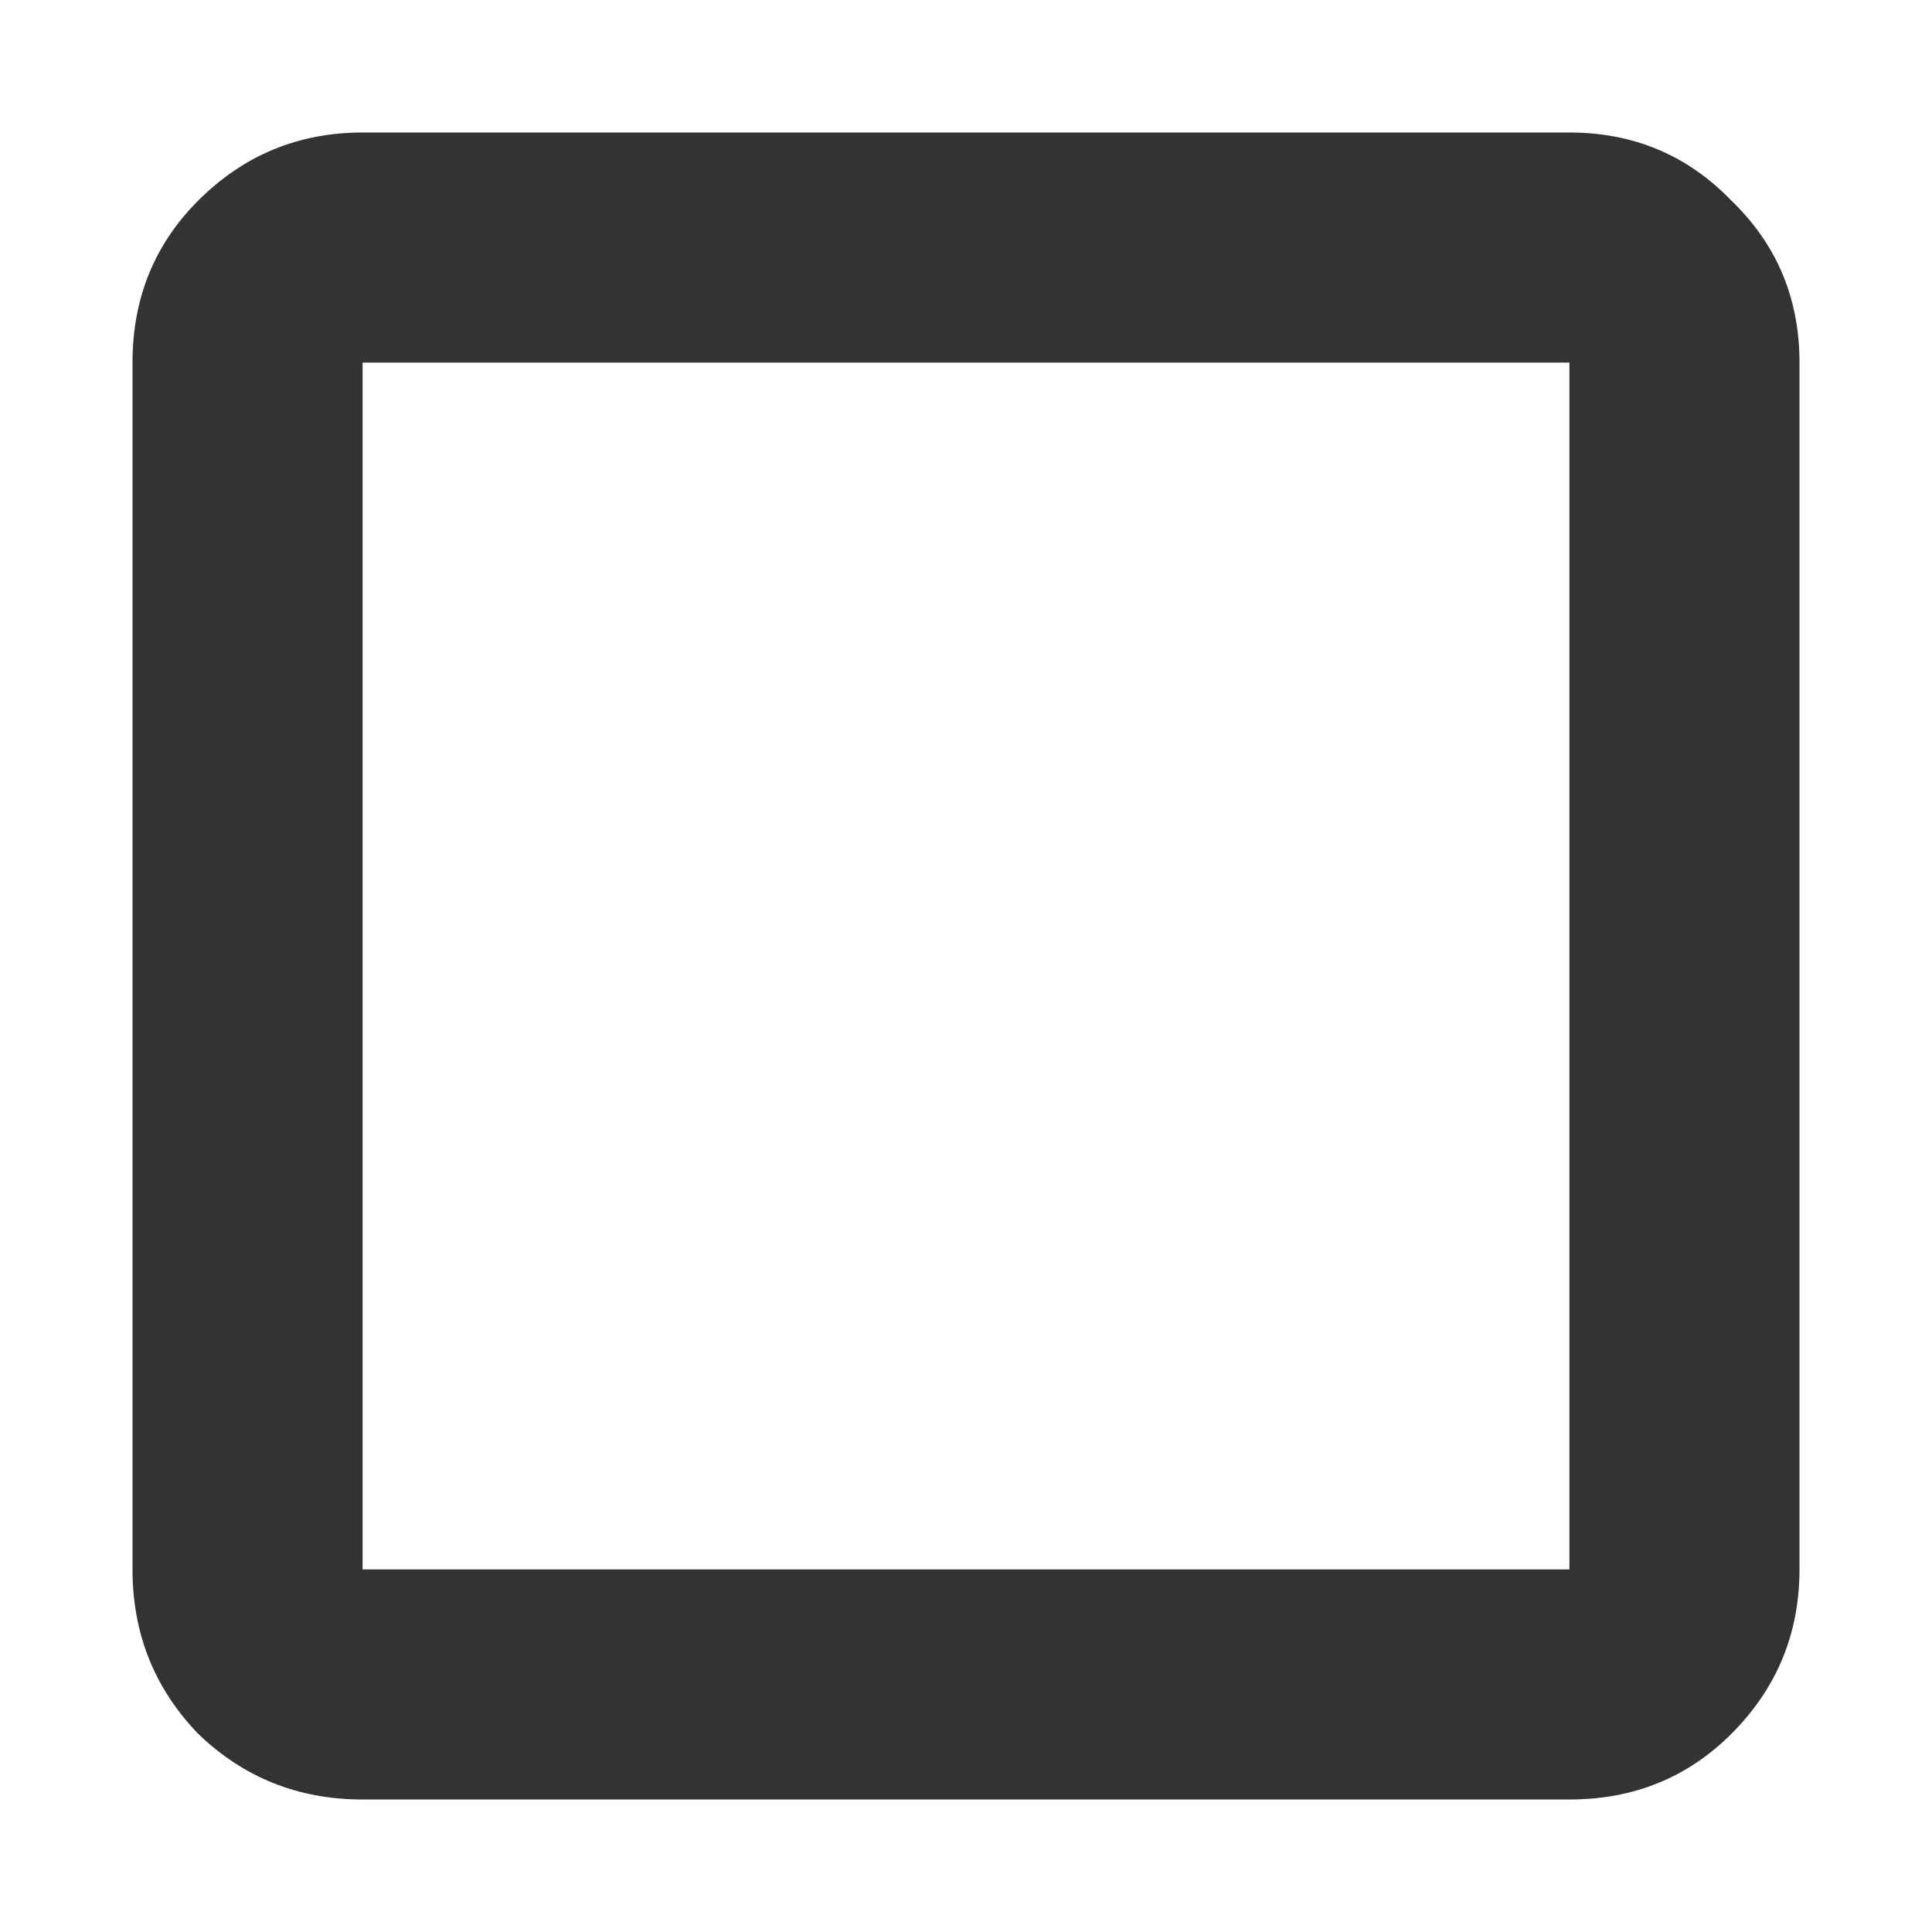
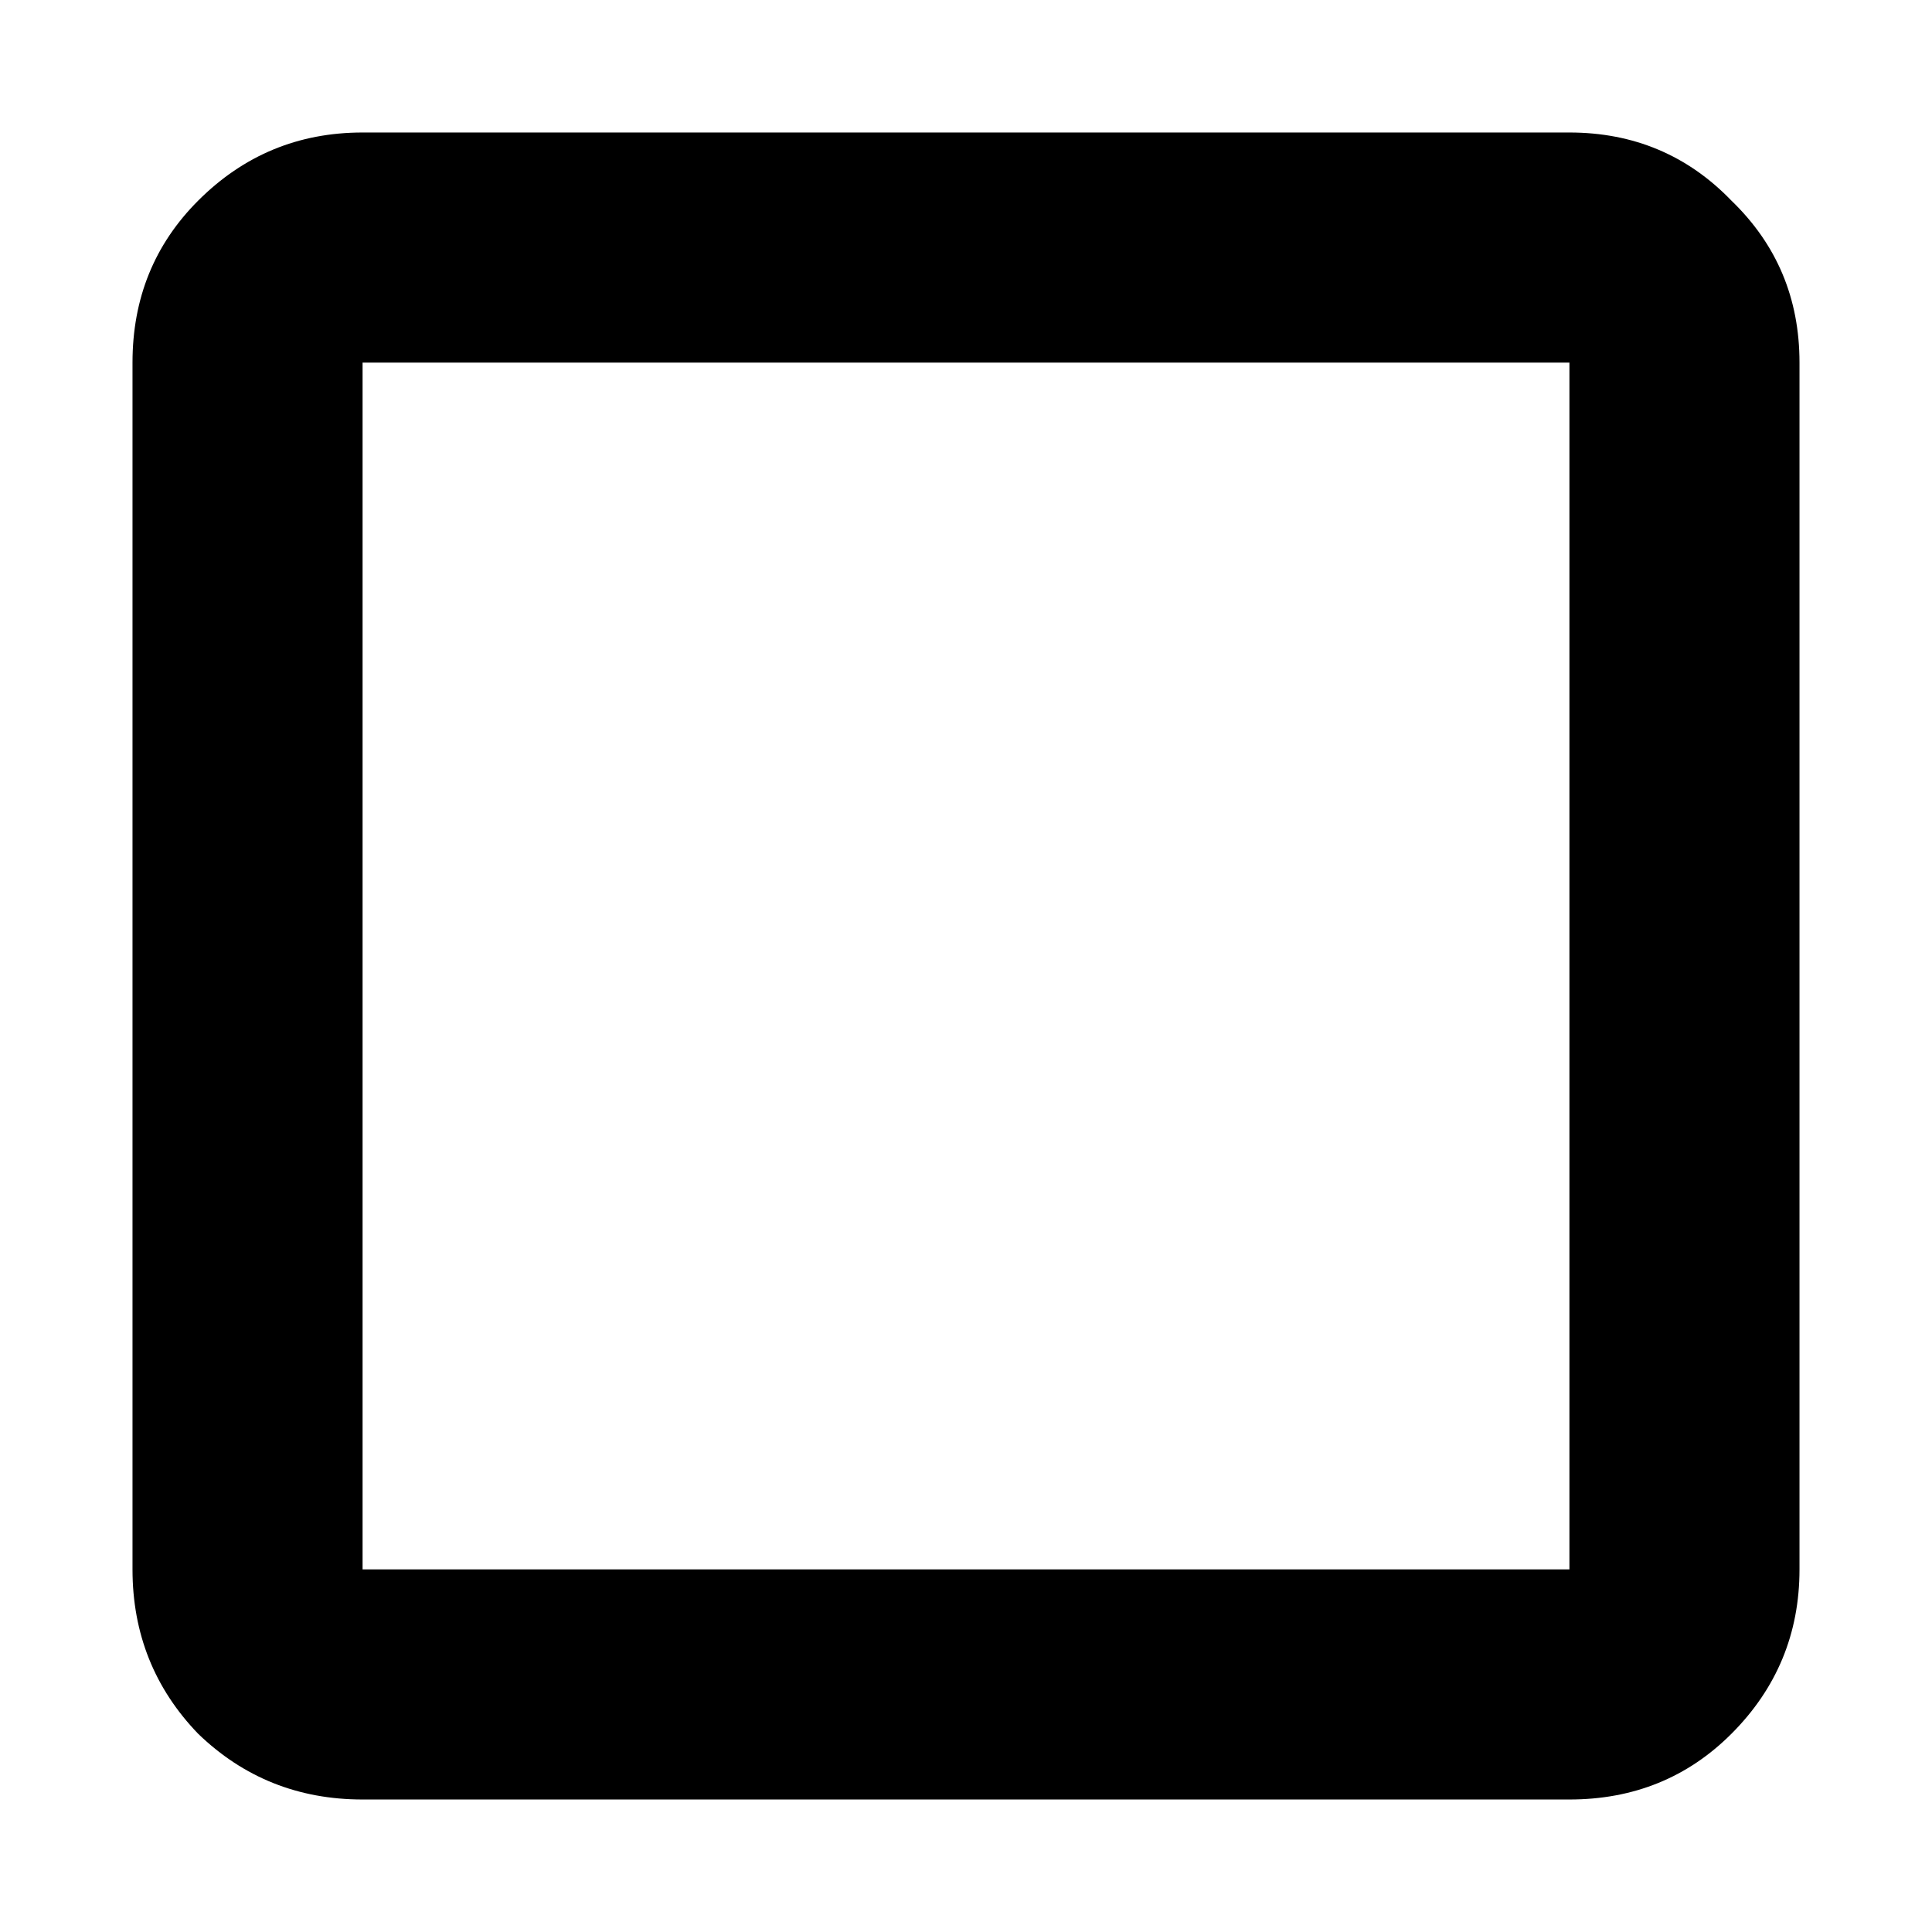
<svg xmlns="http://www.w3.org/2000/svg" width="12" height="12" viewBox="0 0 12 12" fill="none">
-   <path d="M2.252 11.177C1.853 11.177 1.513 11.041 1.231 10.769C0.959 10.487 0.823 10.146 0.823 9.748V2.252C0.823 1.853 0.959 1.518 1.231 1.246C1.513 0.964 1.853 0.823 2.252 0.823H9.748C10.146 0.823 10.482 0.964 10.754 1.246C11.036 1.518 11.177 1.853 11.177 2.252V9.748C11.177 10.146 11.036 10.487 10.754 10.769C10.482 11.041 10.146 11.177 9.748 11.177H2.252ZM2.252 9.748H9.748V2.252H2.252V9.748Z" fill="#333333" />
+   <path d="M2.252 11.177C1.853 11.177 1.513 11.041 1.231 10.769C0.959 10.487 0.823 10.146 0.823 9.748V2.252C0.823 1.853 0.959 1.518 1.231 1.246C1.513 0.964 1.853 0.823 2.252 0.823H9.748C10.146 0.823 10.482 0.964 10.754 1.246C11.036 1.518 11.177 1.853 11.177 2.252V9.748C11.177 10.146 11.036 10.487 10.754 10.769C10.482 11.041 10.146 11.177 9.748 11.177H2.252ZM2.252 9.748H9.748V2.252H2.252V9.748Z" fill="currentColor" />
</svg>
